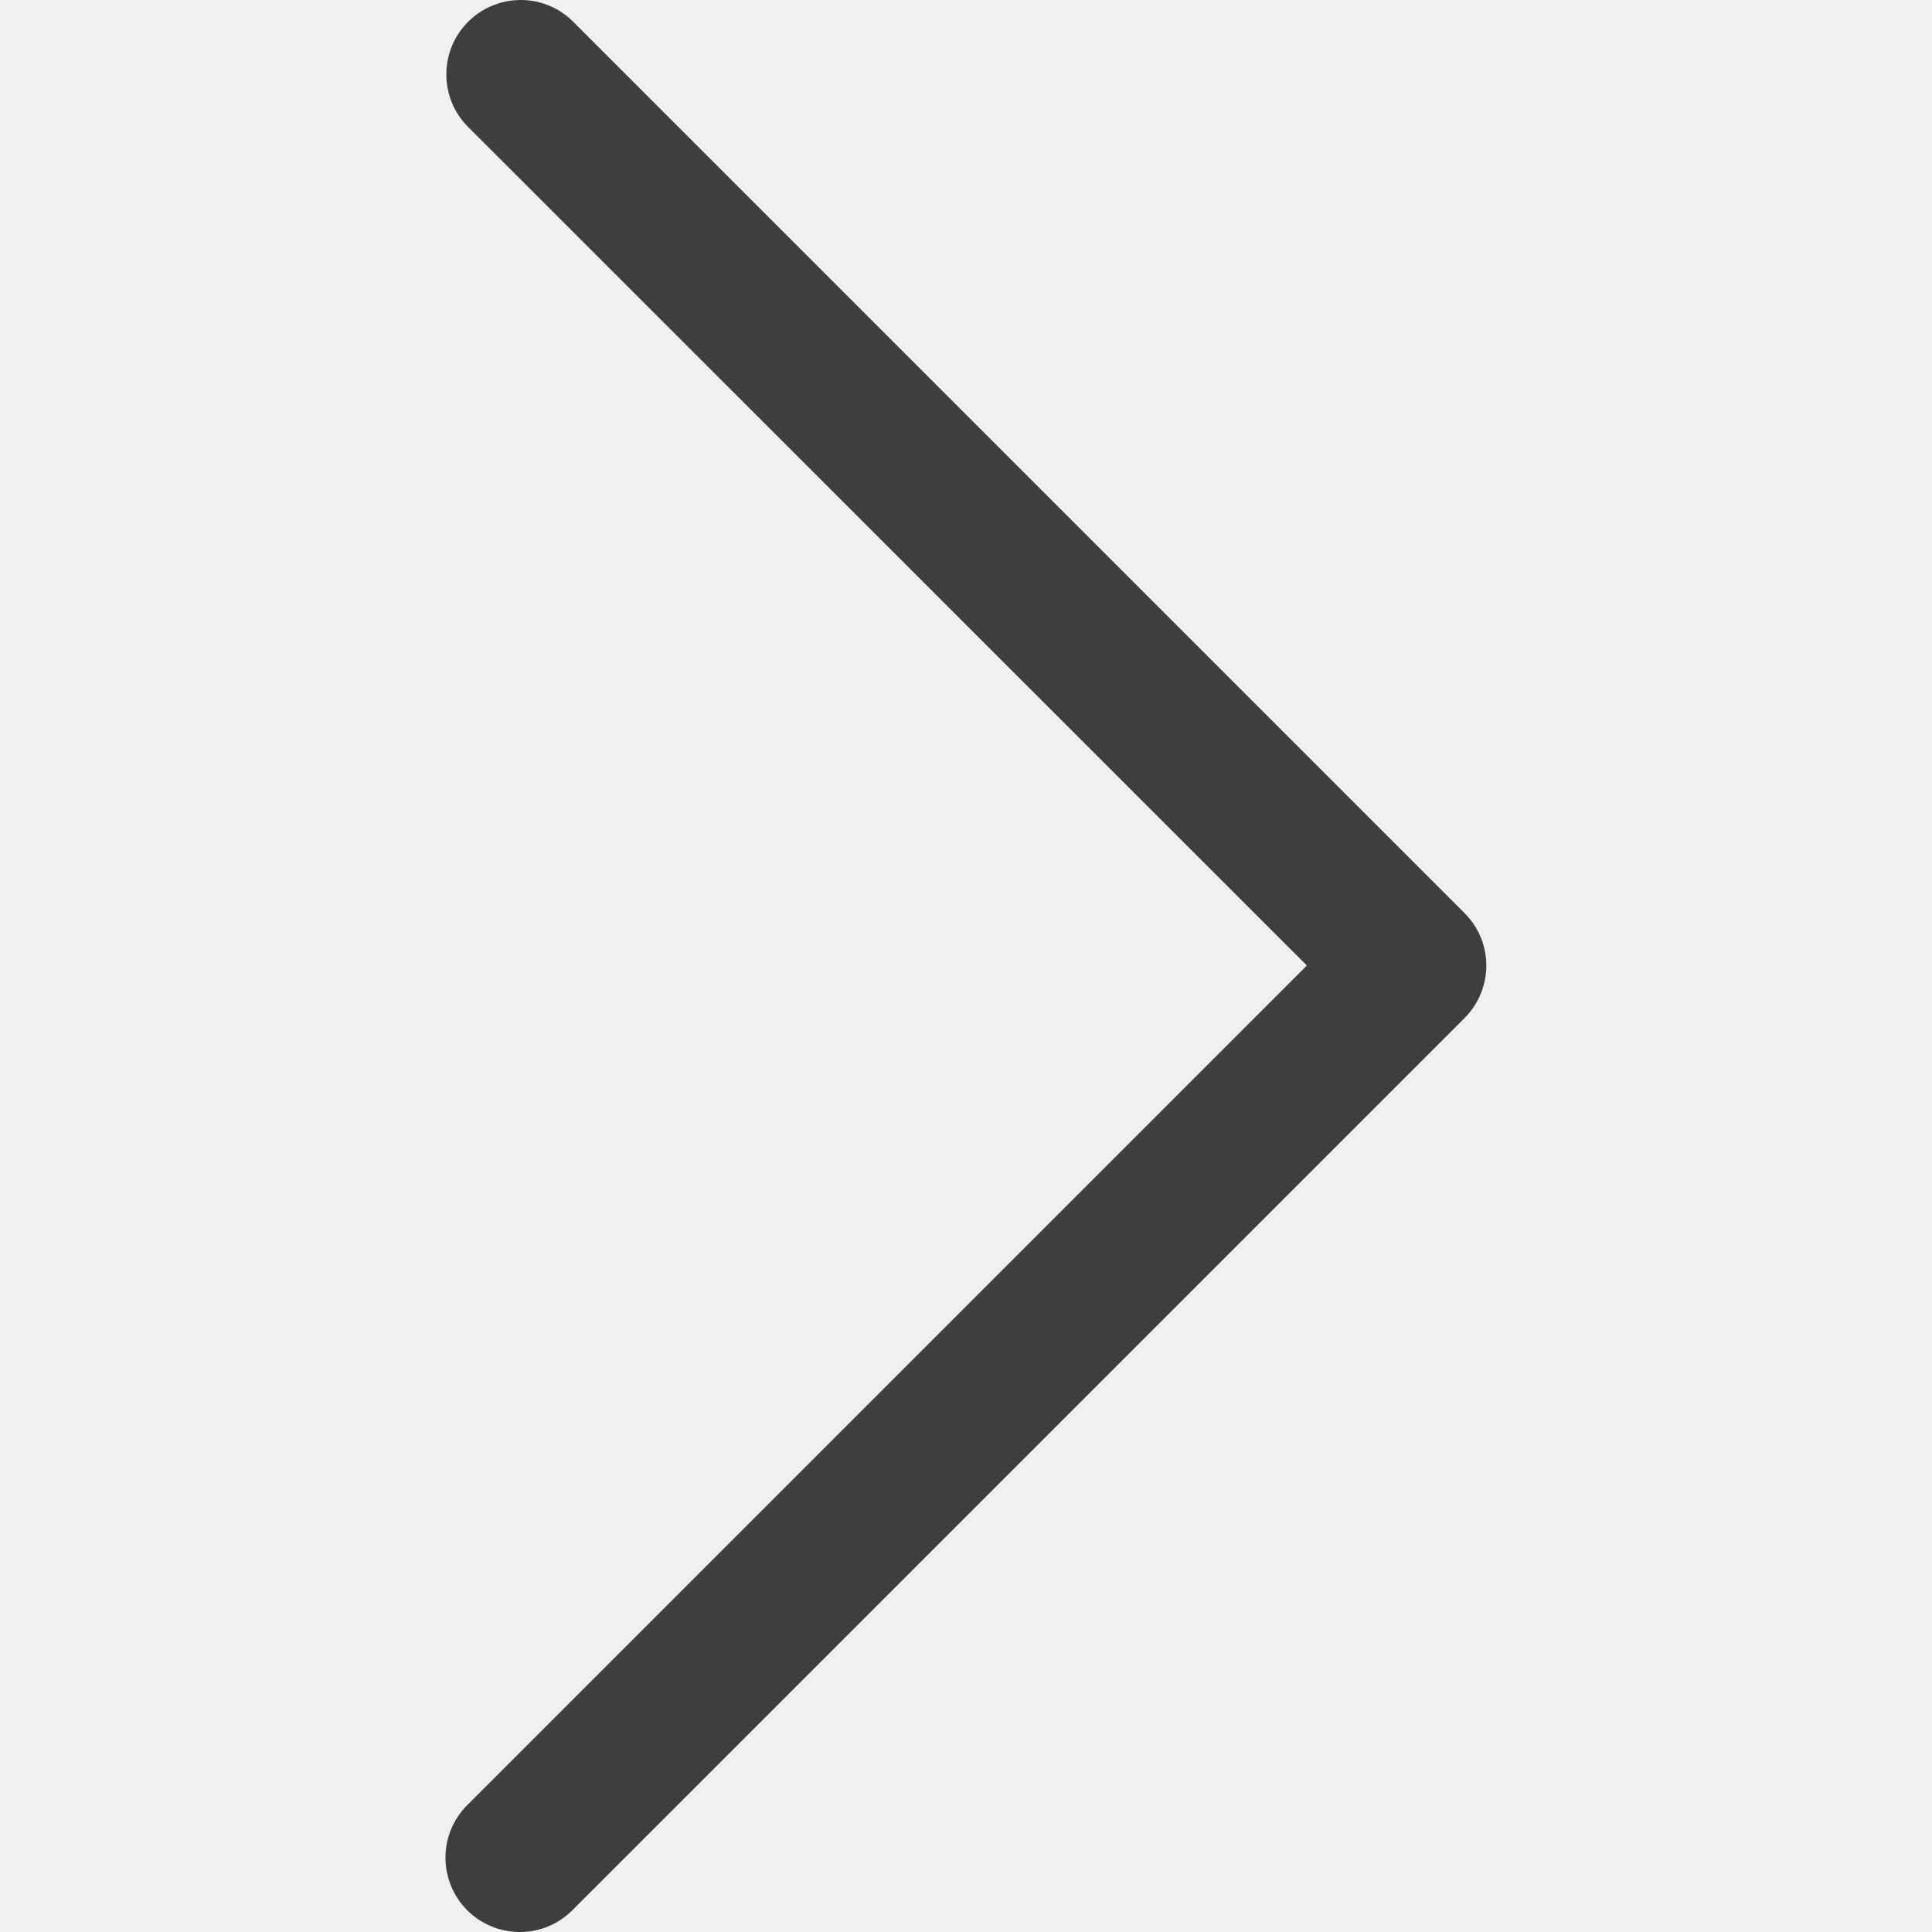
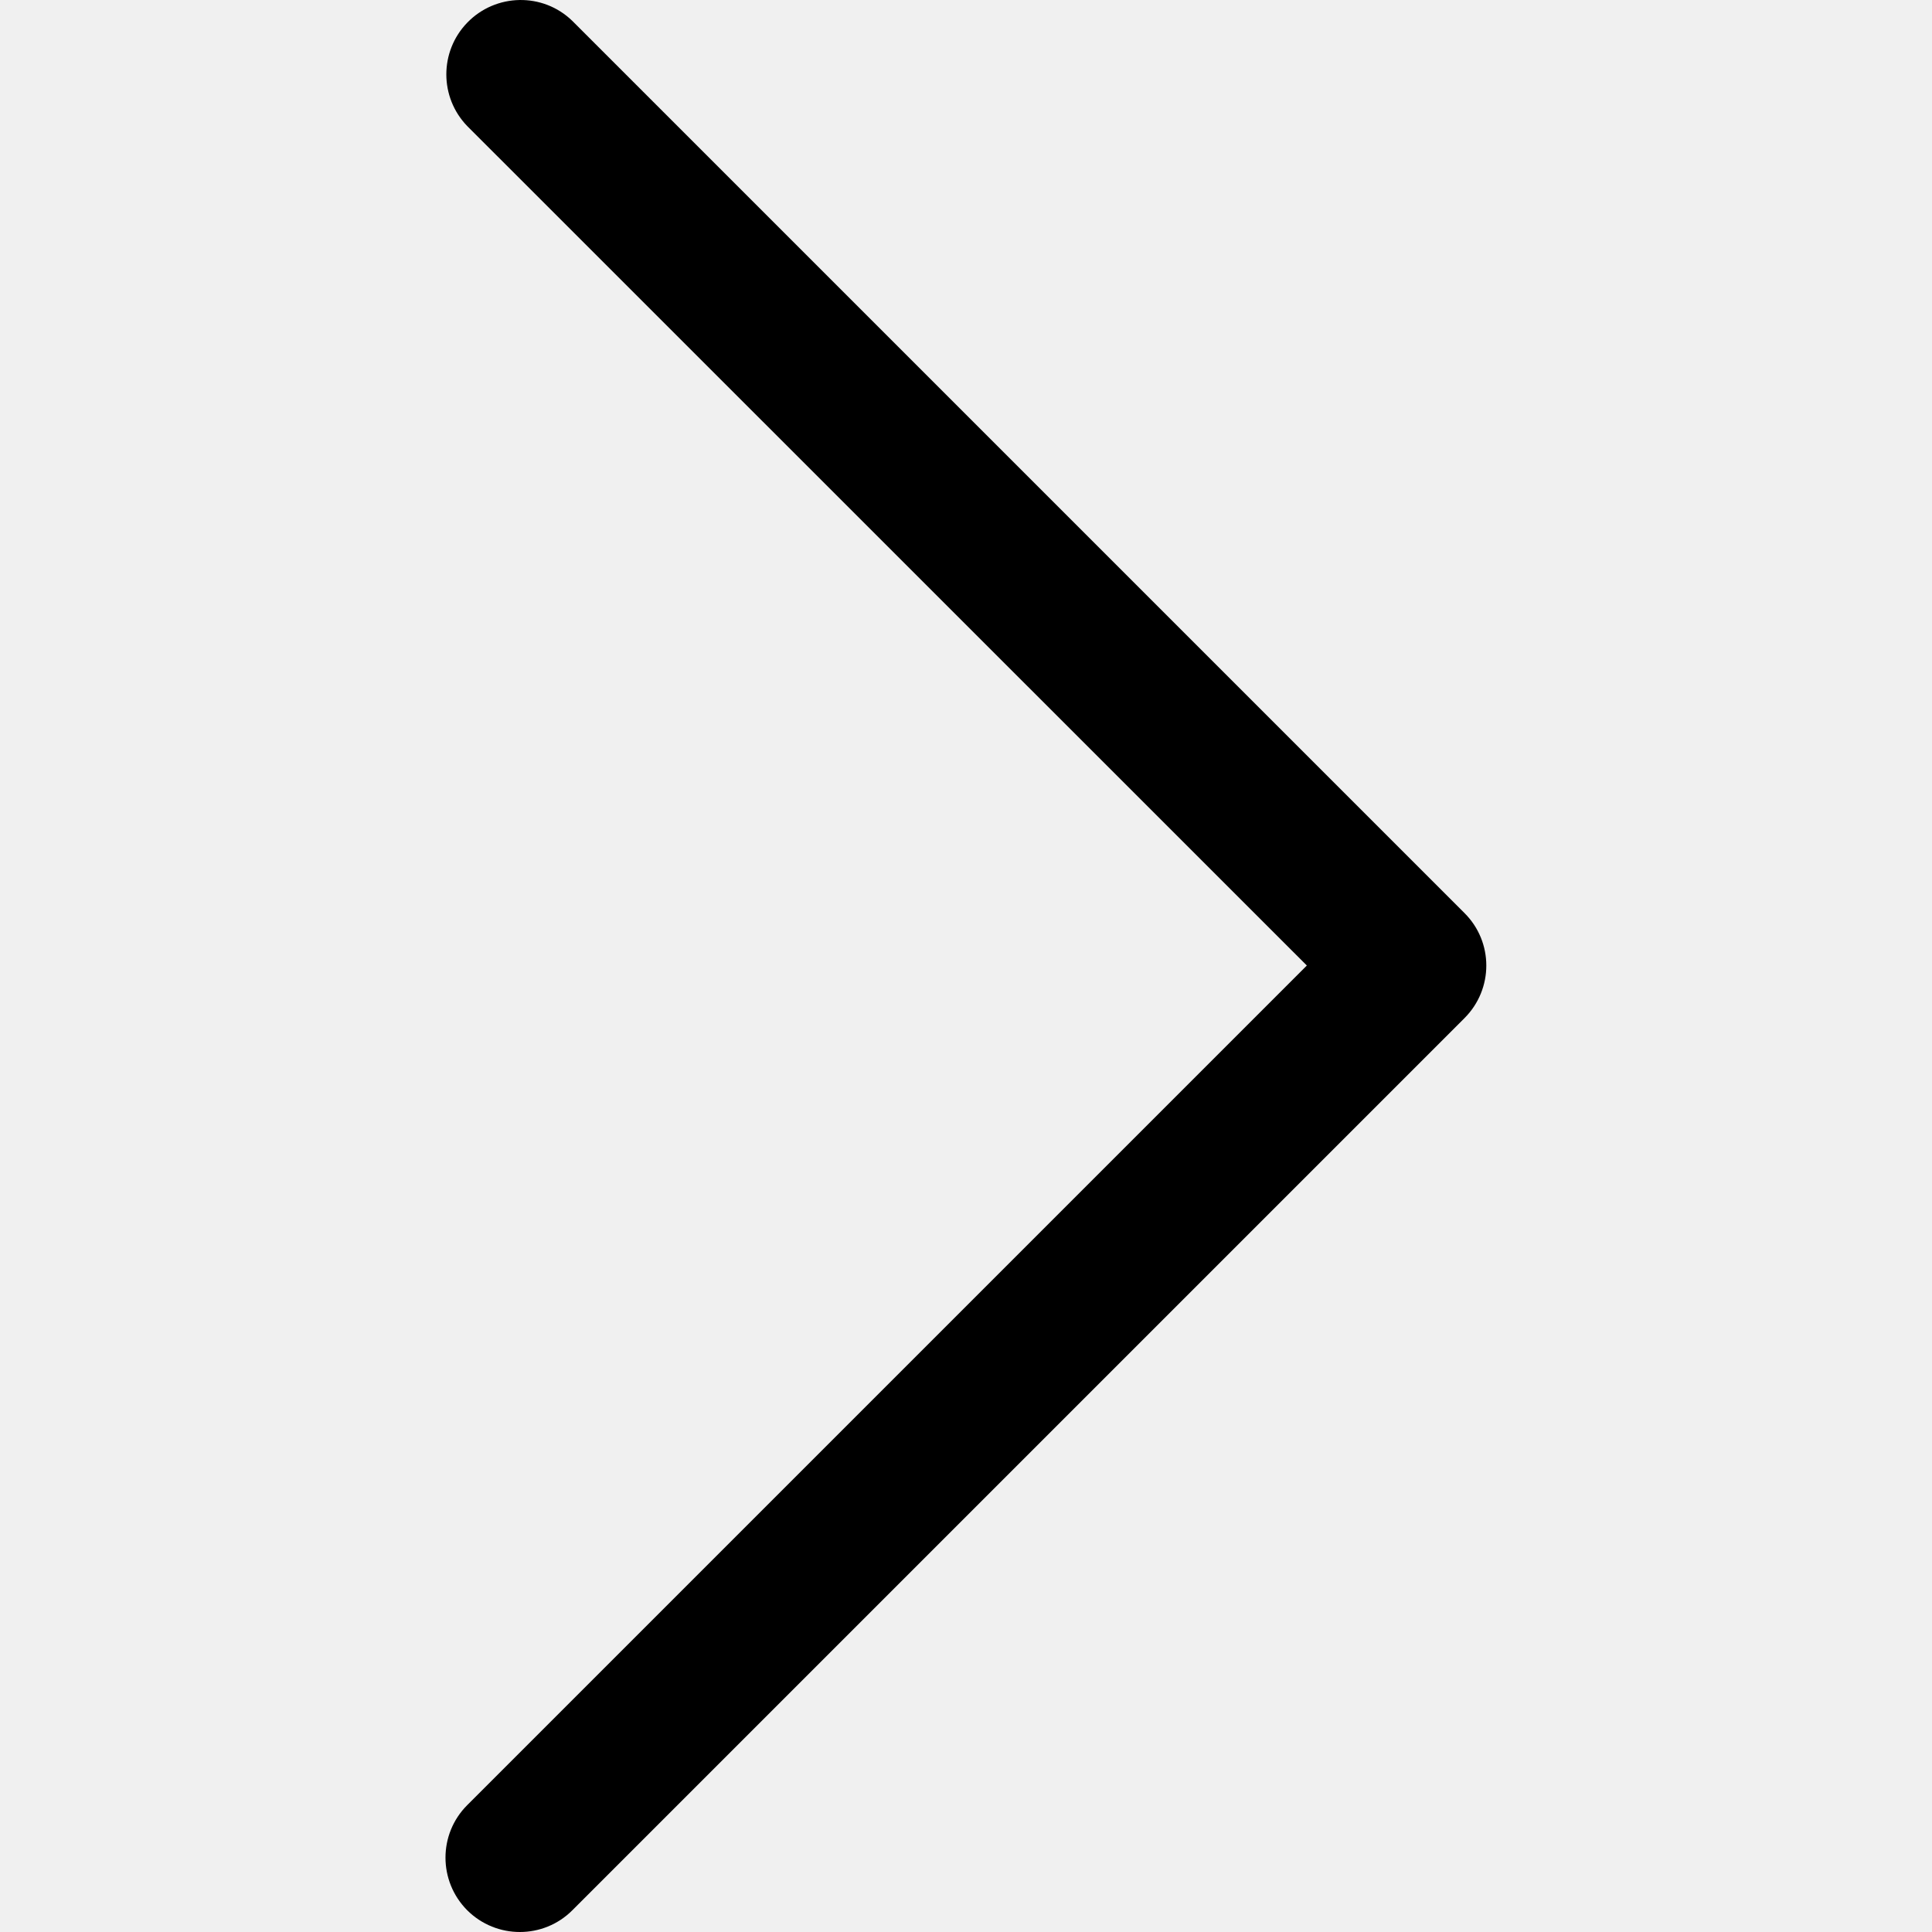
<svg xmlns="http://www.w3.org/2000/svg" width="12" height="12" viewBox="0 0 12 12" fill="none">
-   <g clip-path="url(#clip0)">
-     <path d="M8.117 5.997L2.902 11.212C2.722 11.392 2.722 11.684 2.902 11.865C3.083 12.045 3.375 12.045 3.555 11.865L9.096 6.324C9.277 6.143 9.277 5.851 9.096 5.671L3.555 0.13C3.372 -0.048 3.079 -0.042 2.902 0.141C2.729 0.32 2.729 0.604 2.902 0.783L8.117 5.997Z" fill="#3E3E3E" />
-   </g>
-   <defs>
-     <clipPath id="clip0">
-       <rect x="12" y="12" width="12" height="12" transform="rotate(-180 12 12)" fill="white" />
-     </clipPath>
-   </defs>
+   <path d="M8.117 5.997L2.902 11.212C2.722 11.392 2.722 11.684 2.902 11.865C3.083 12.045 3.375 12.045 3.555 11.865L9.096 6.324C9.277 6.143 9.277 5.851 9.096 5.671L3.555 0.13C3.372 -0.048 3.079 -0.042 2.902 0.141C2.729 0.32 2.729 0.604 2.902 0.783L8.117 5.997Z" fill="#000" />
</svg>
